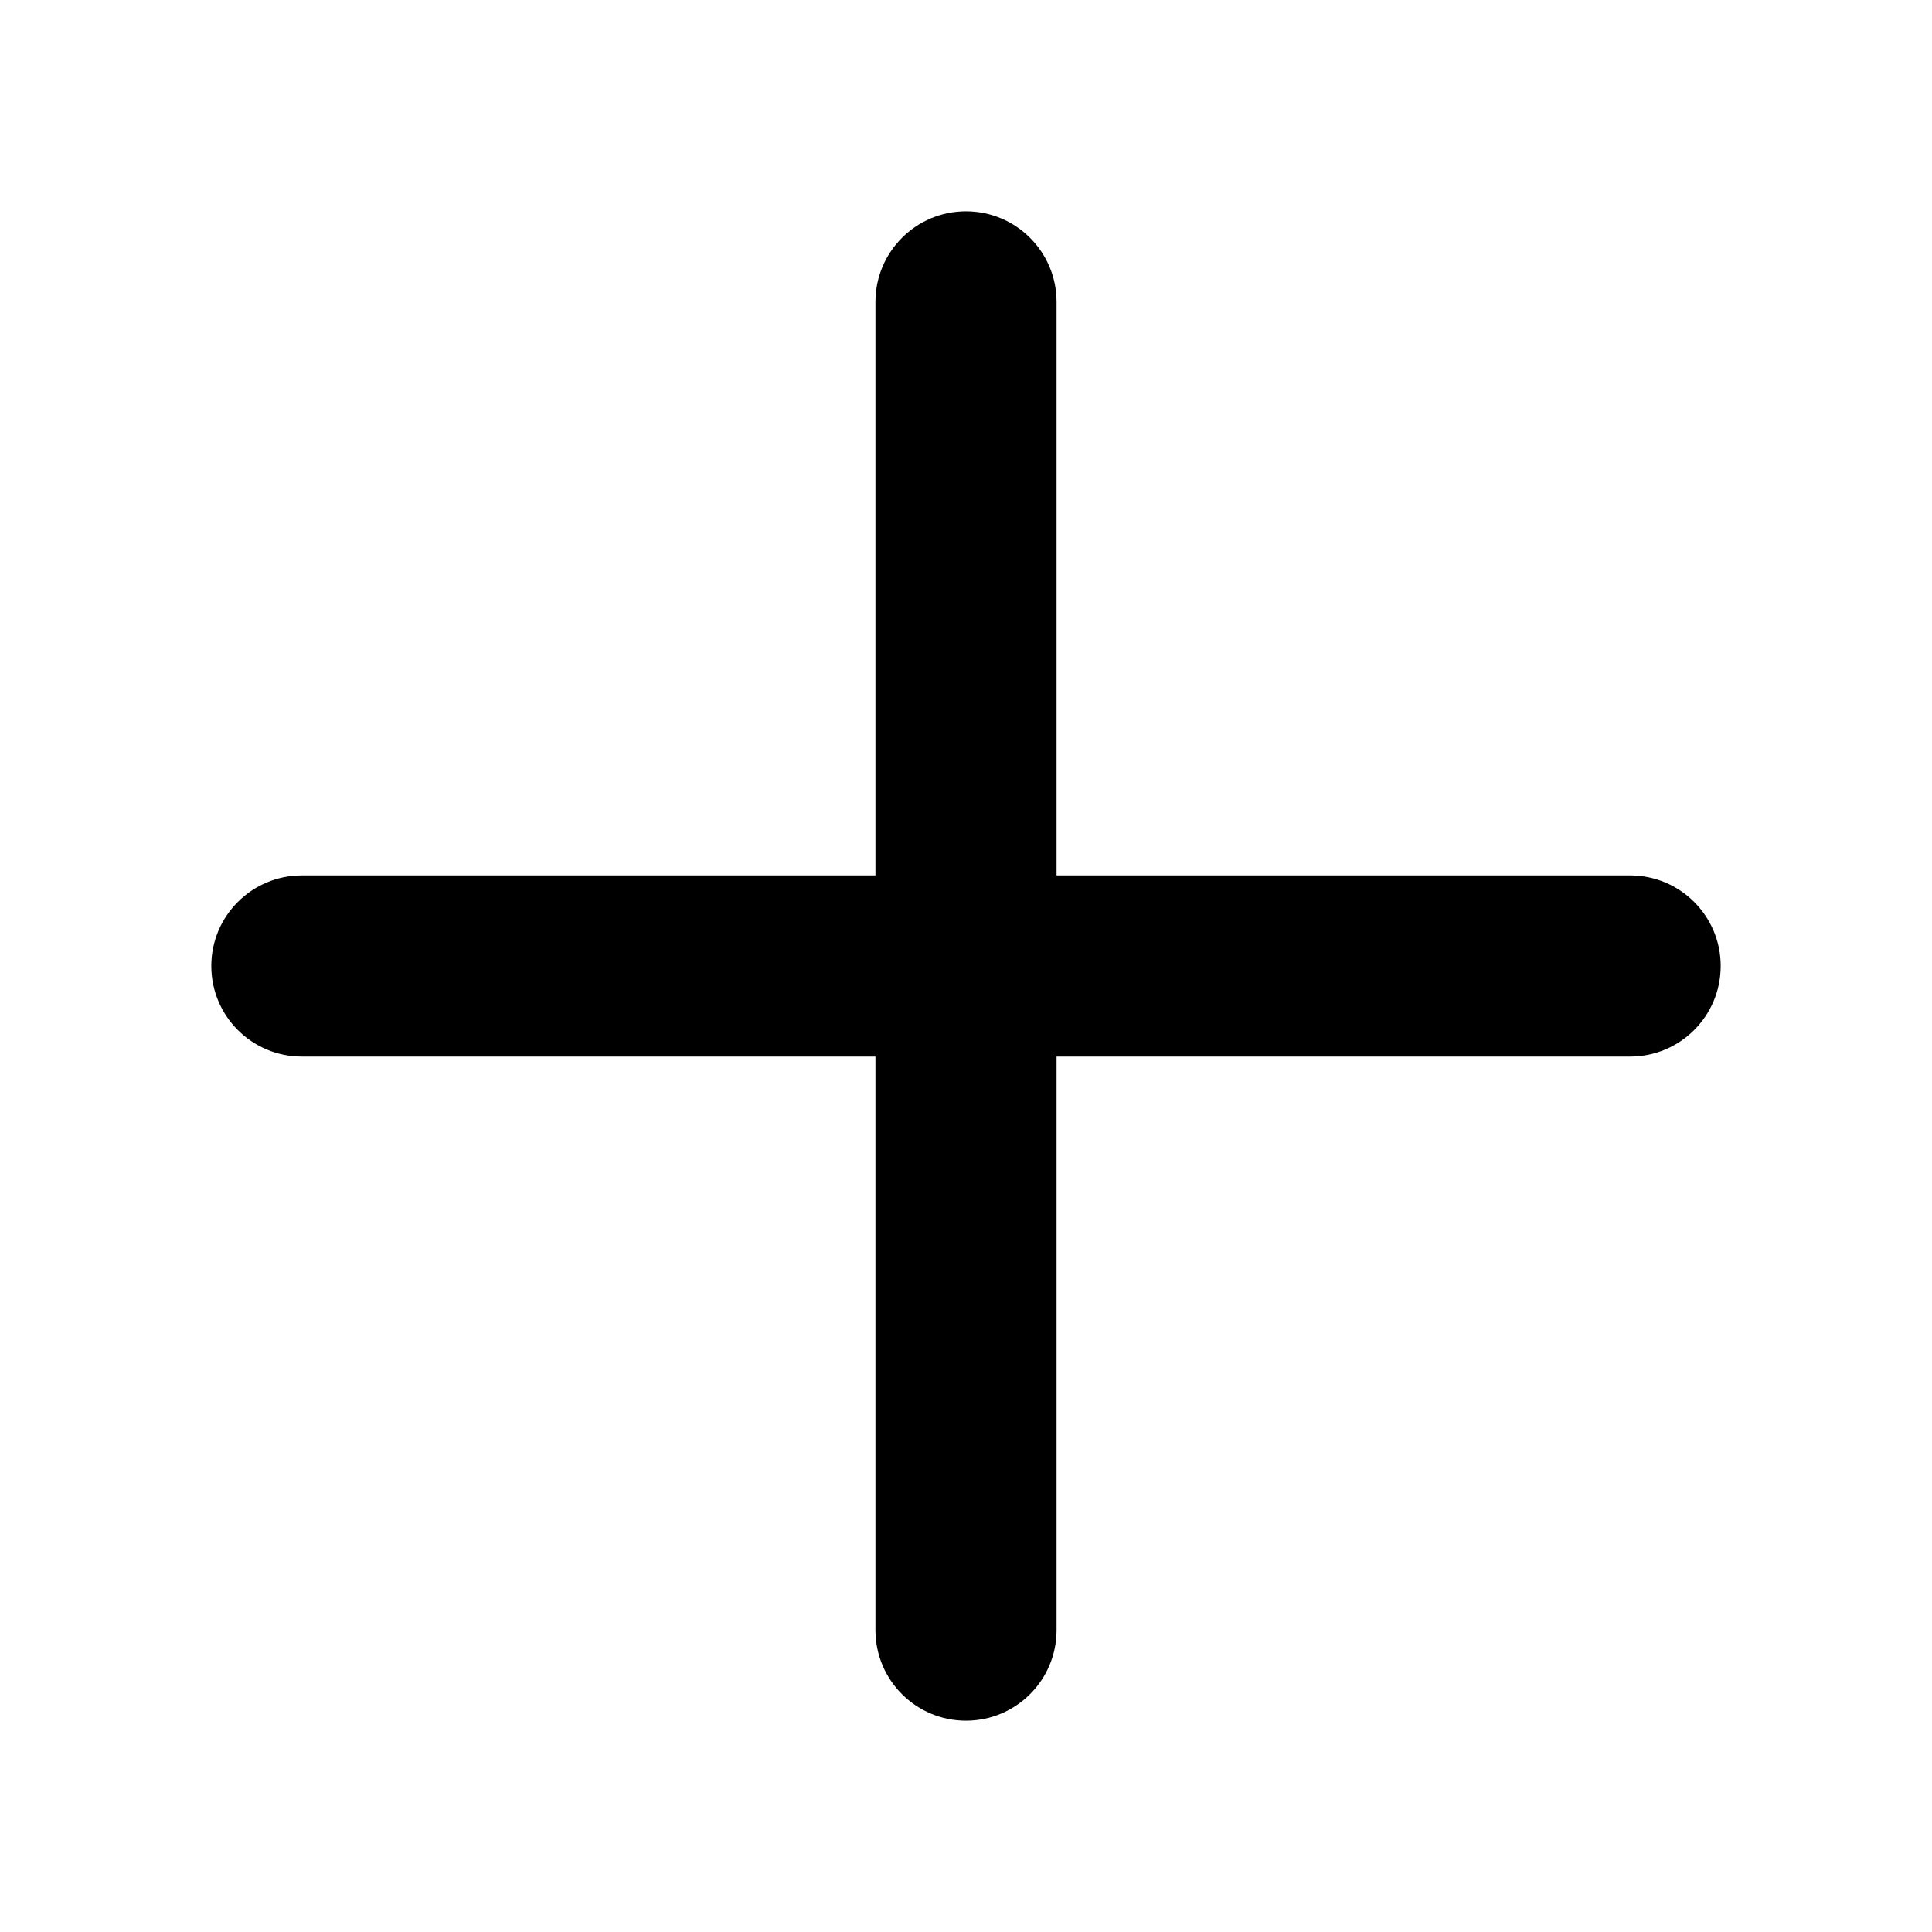
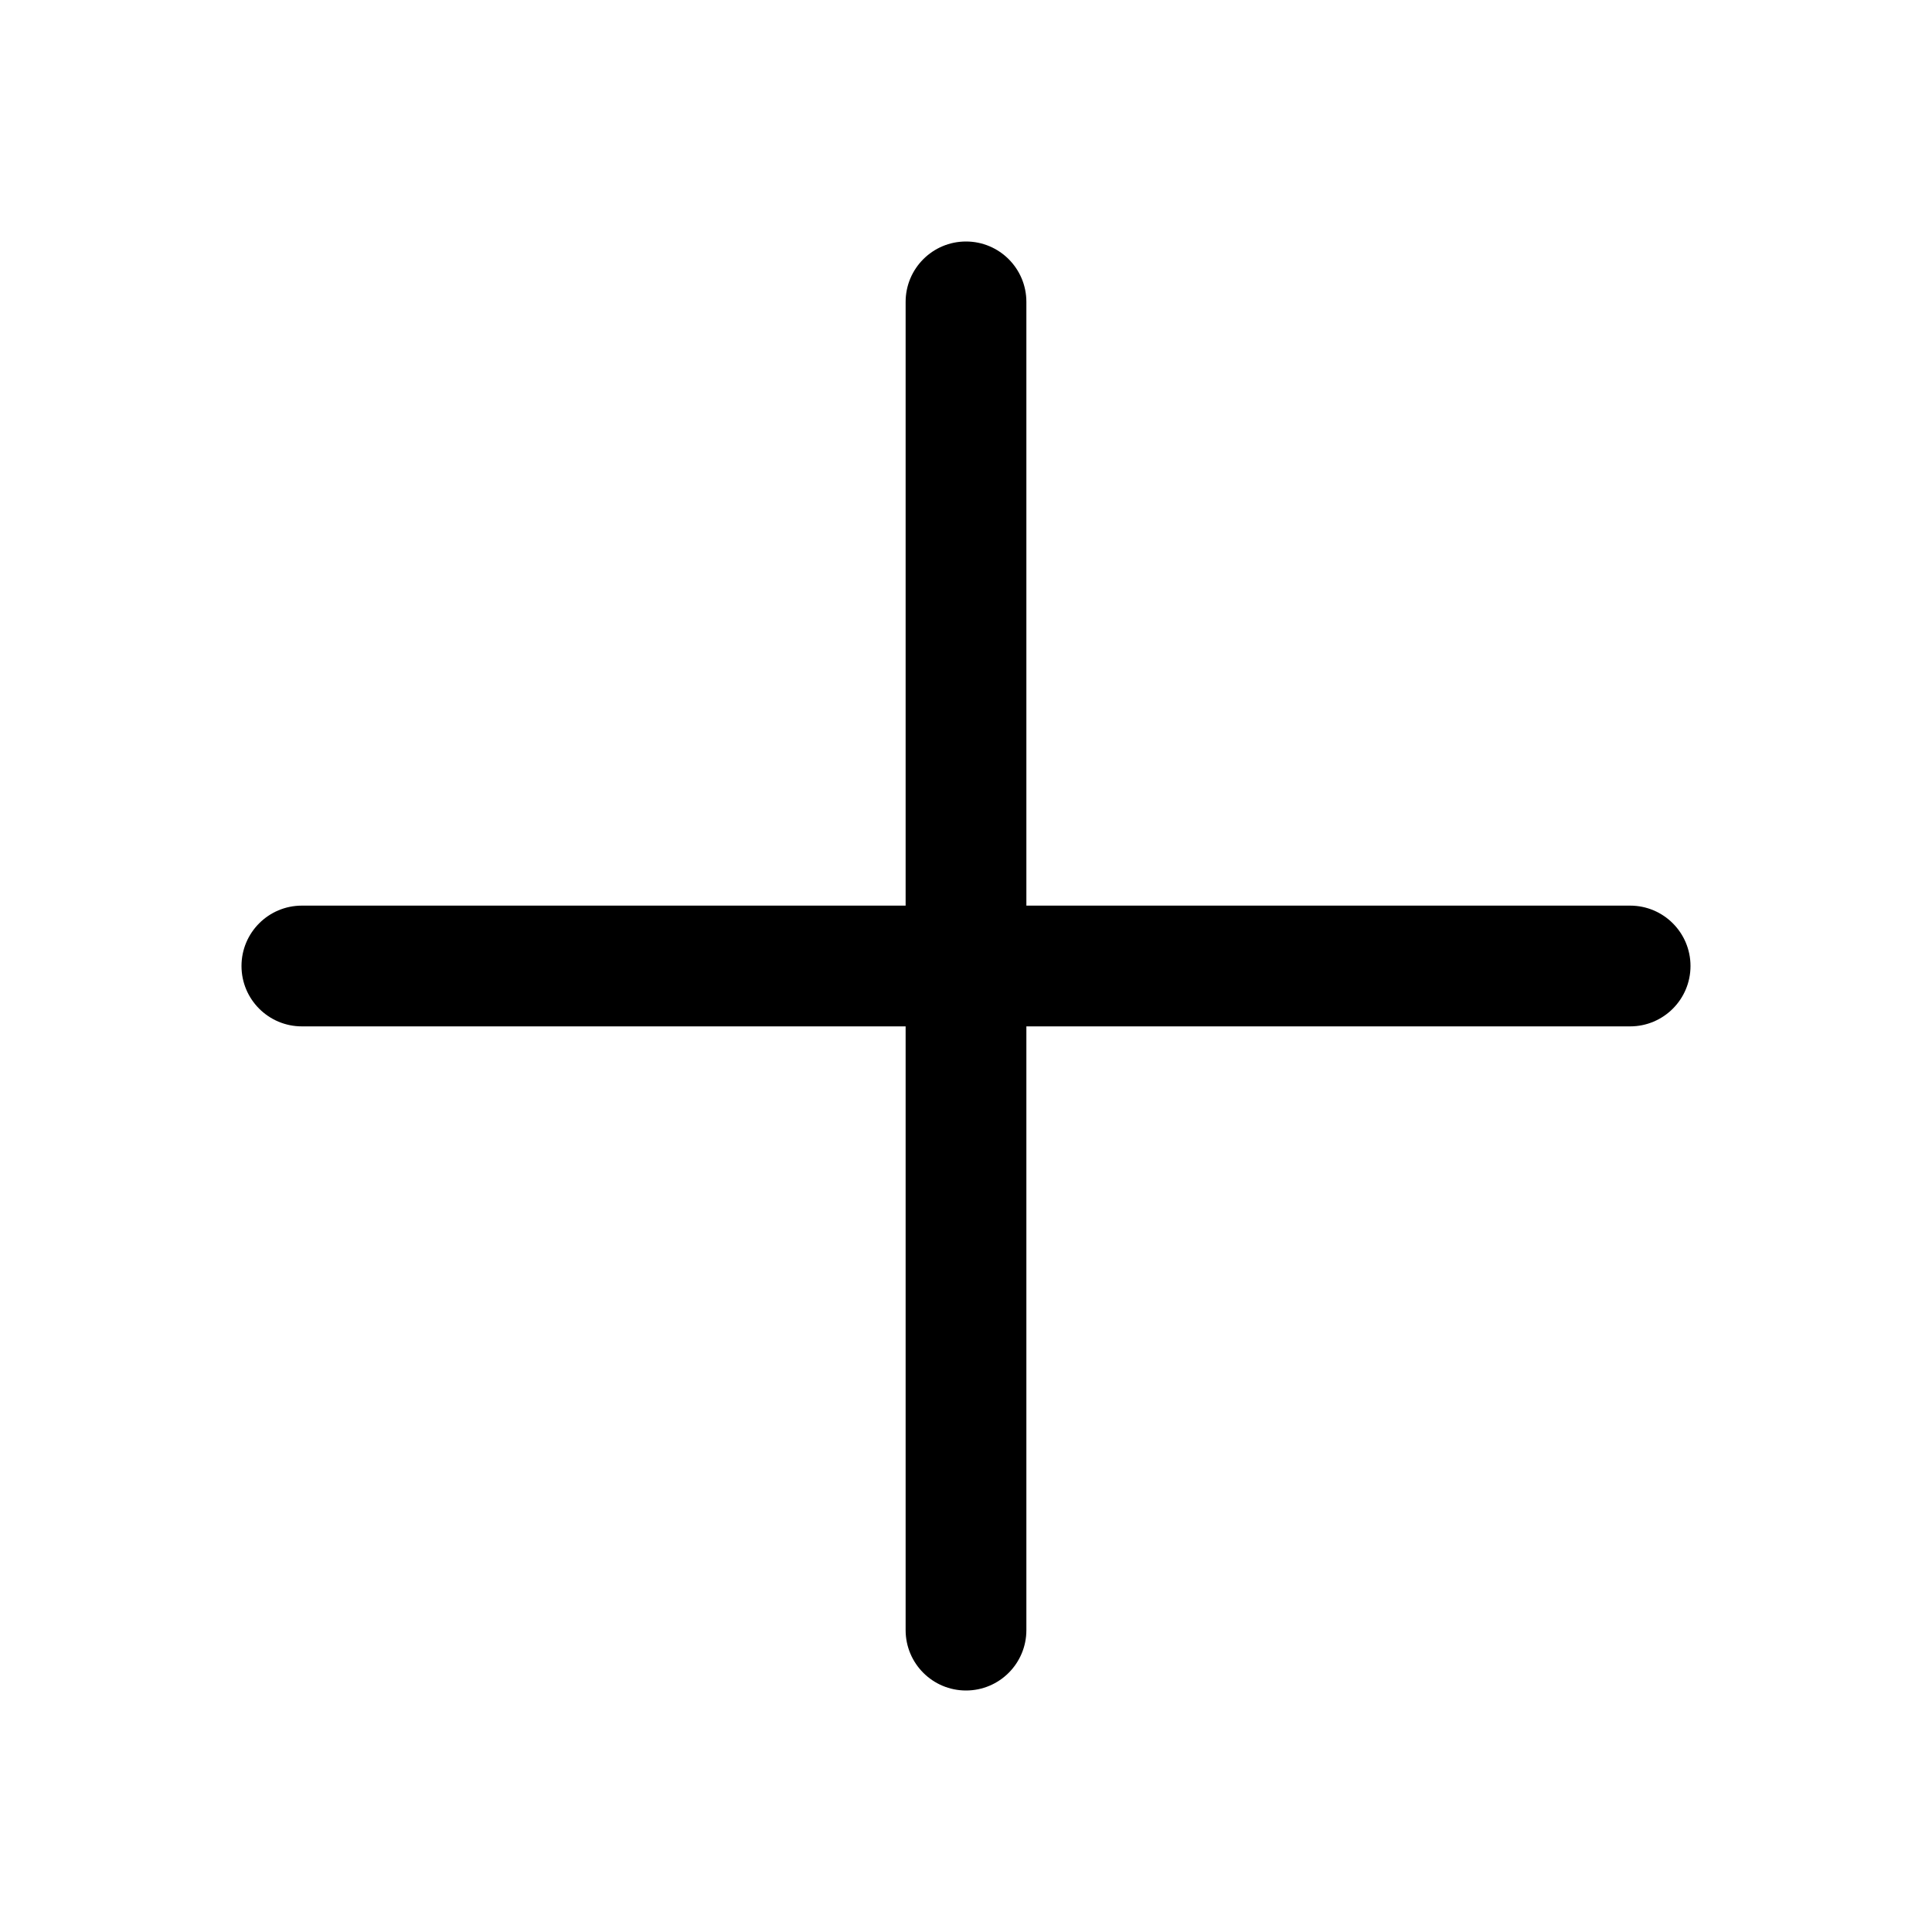
<svg xmlns="http://www.w3.org/2000/svg" width="32" height="32" fill="#000000" viewBox="0 0 256 256">
-   <path d="M228,128a12,12,0,0,1-12,12H140v76a12,12,0,0,1-24,0V140H40a12,12,0,0,1,0-24h76V40a12,12,0,0,1,24,0v76h76A12,12,0,0,1,228,128Z" />
+   <path d="M224,128a8,8,0,0,1-8,8H136v80a8,8,0,0,1-16,0V136H40a8,8,0,0,1,0-16h80V40a8,8,0,0,1,16,0v80h80A8,8,0,0,1,224,128Z" />
</svg>
